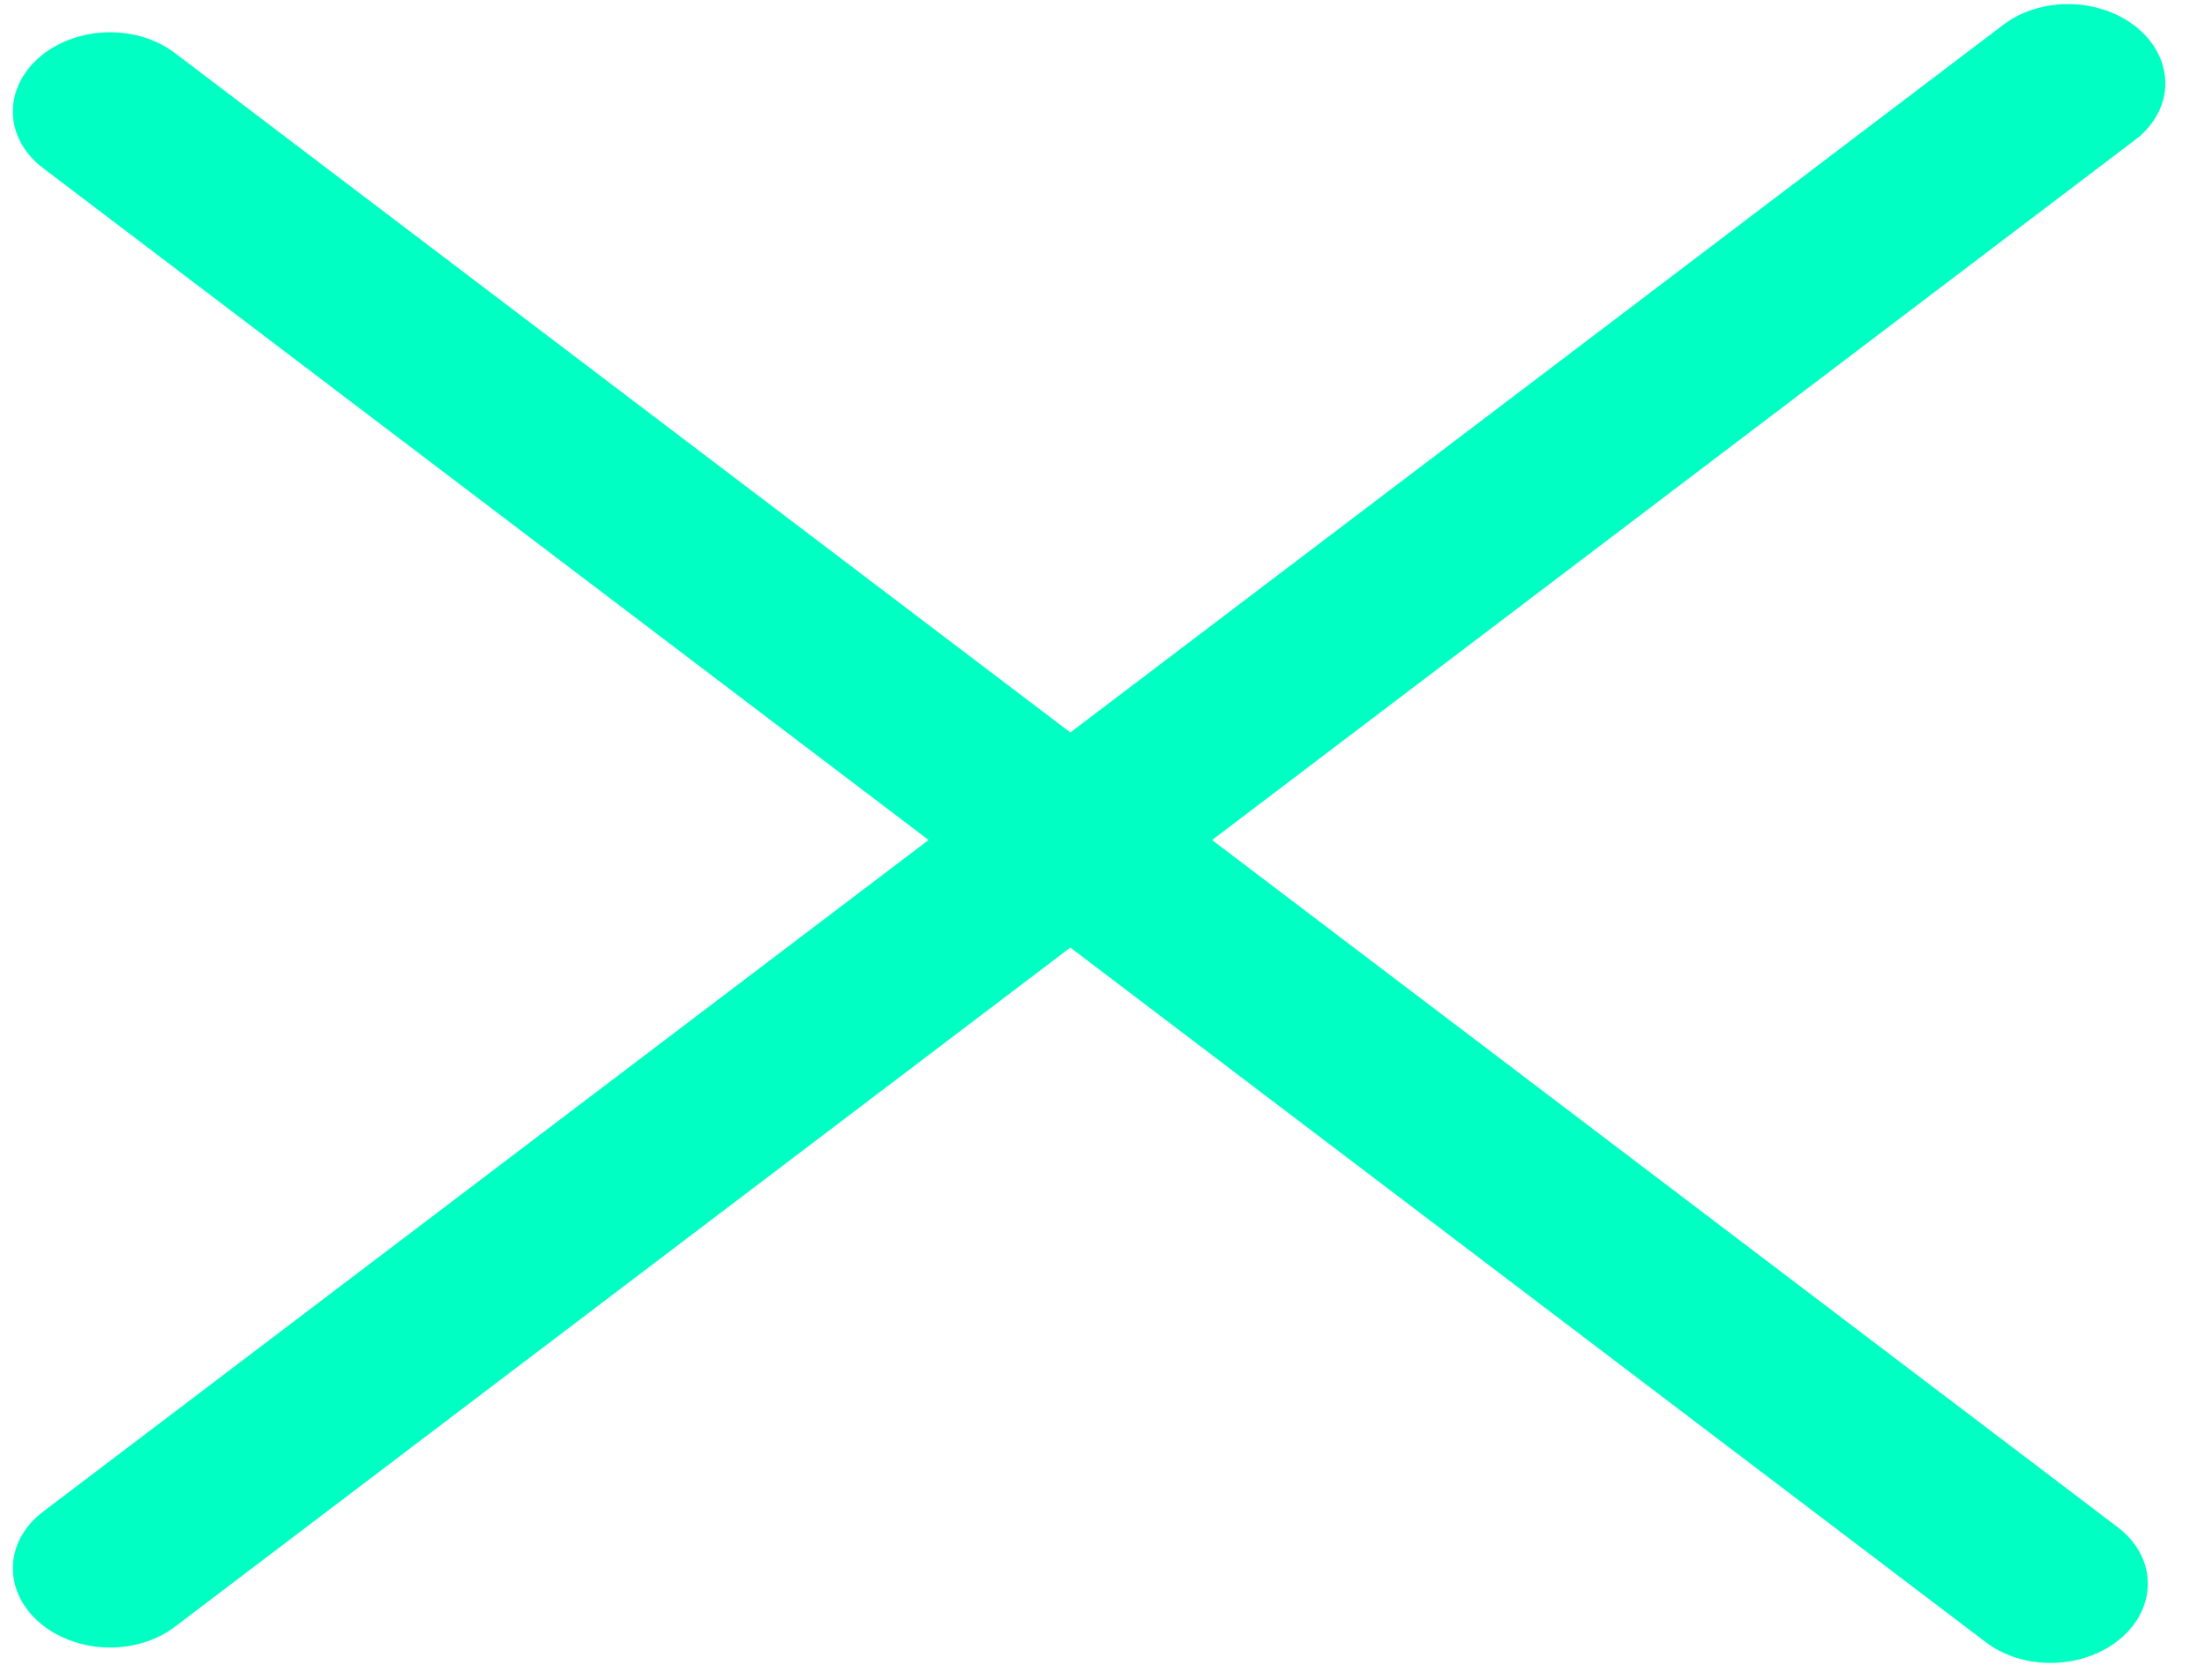
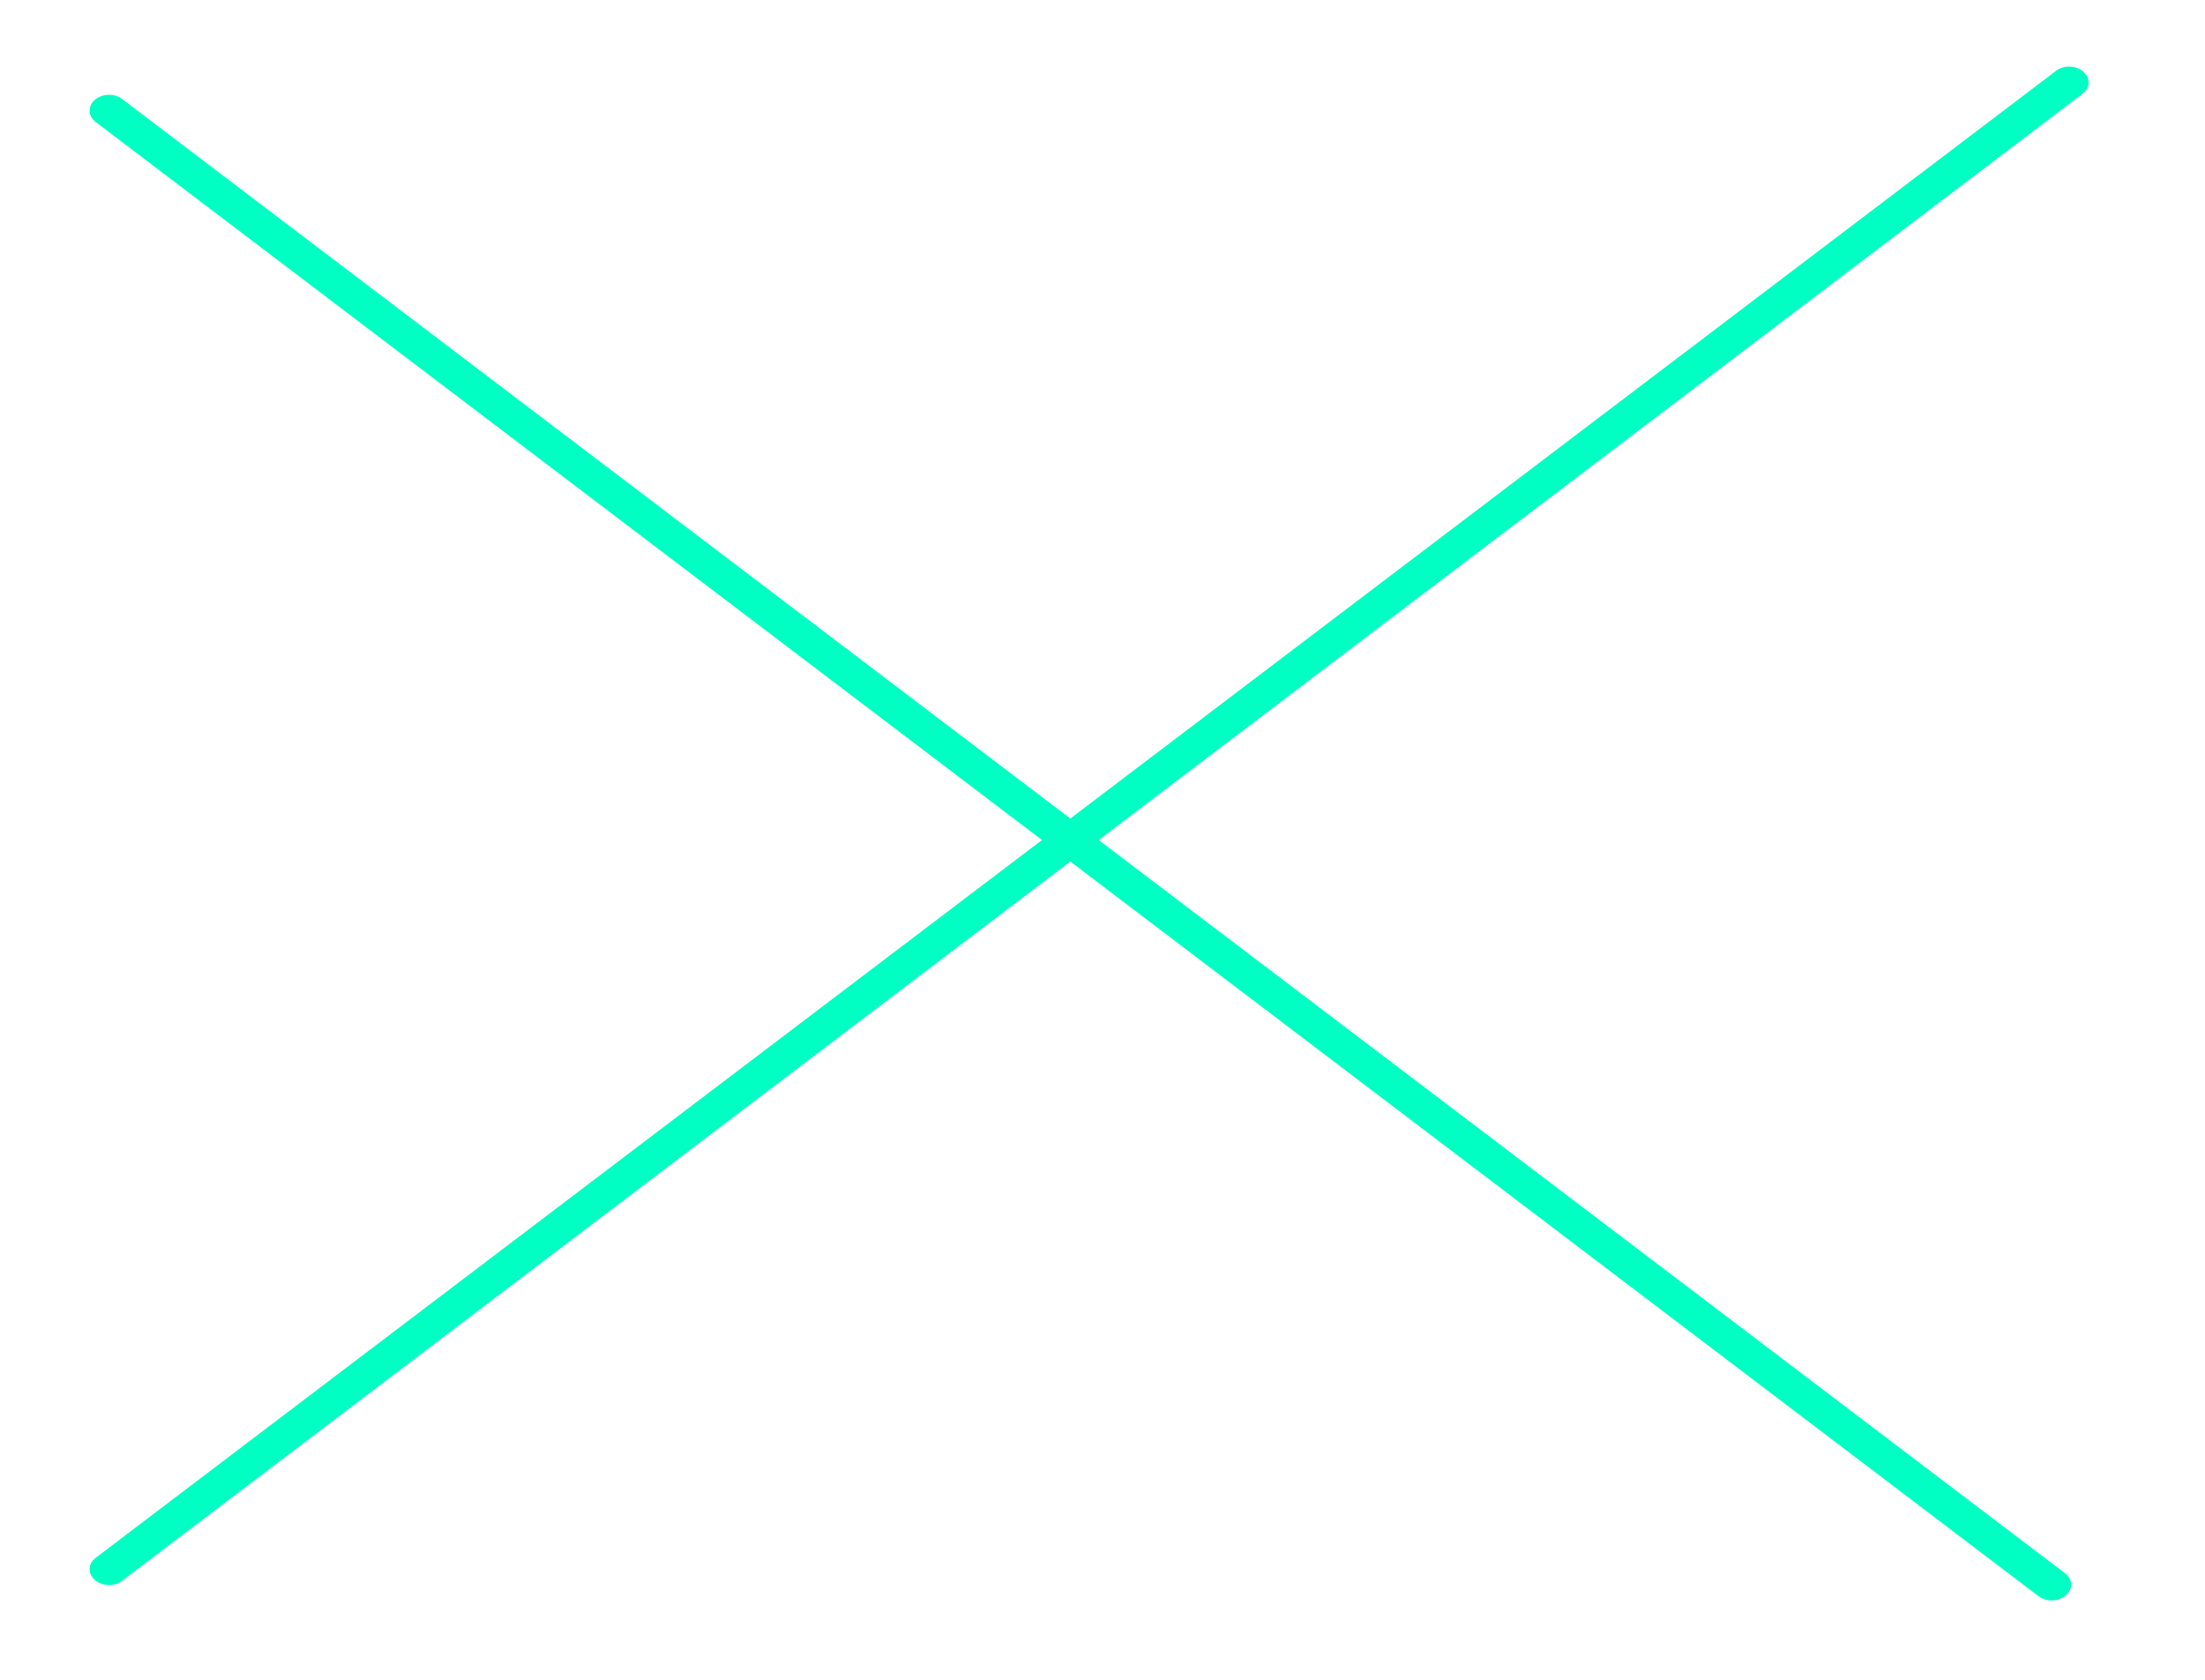
<svg xmlns="http://www.w3.org/2000/svg" width="63" height="48" viewBox="0 0 63 48" fill="none">
-   <line x1="2.5" y1="-2.5" x2="72.811" y2="-2.5" transform="matrix(0.796691 -0.604386 0.753331 0.657641 3 47.9995)" stroke="#00FFC2" stroke-width="5" stroke-linecap="round" />
-   <line x1="2.5" y1="-2.5" x2="72.193" y2="-2.5" transform="matrix(-0.796594 -0.604515 0.75344 -0.657517 62.4999 45.1528)" stroke="#00FFC2" stroke-width="5" stroke-linecap="round" />
+   <line x1="2.5" y1="-2.5" x2="72.811" y2="-2.5" transform="matrix(0.796691 -0.604386 0.753331 0.657641 3 47.9995)" stroke="#00FFC2" strokeWidth="5" stroke-linecap="round" />
+   <line x1="2.5" y1="-2.5" x2="72.193" y2="-2.5" transform="matrix(-0.796594 -0.604515 0.75344 -0.657517 62.4999 45.1528)" stroke="#00FFC2" strokeWidth="5" stroke-linecap="round" />
</svg>
